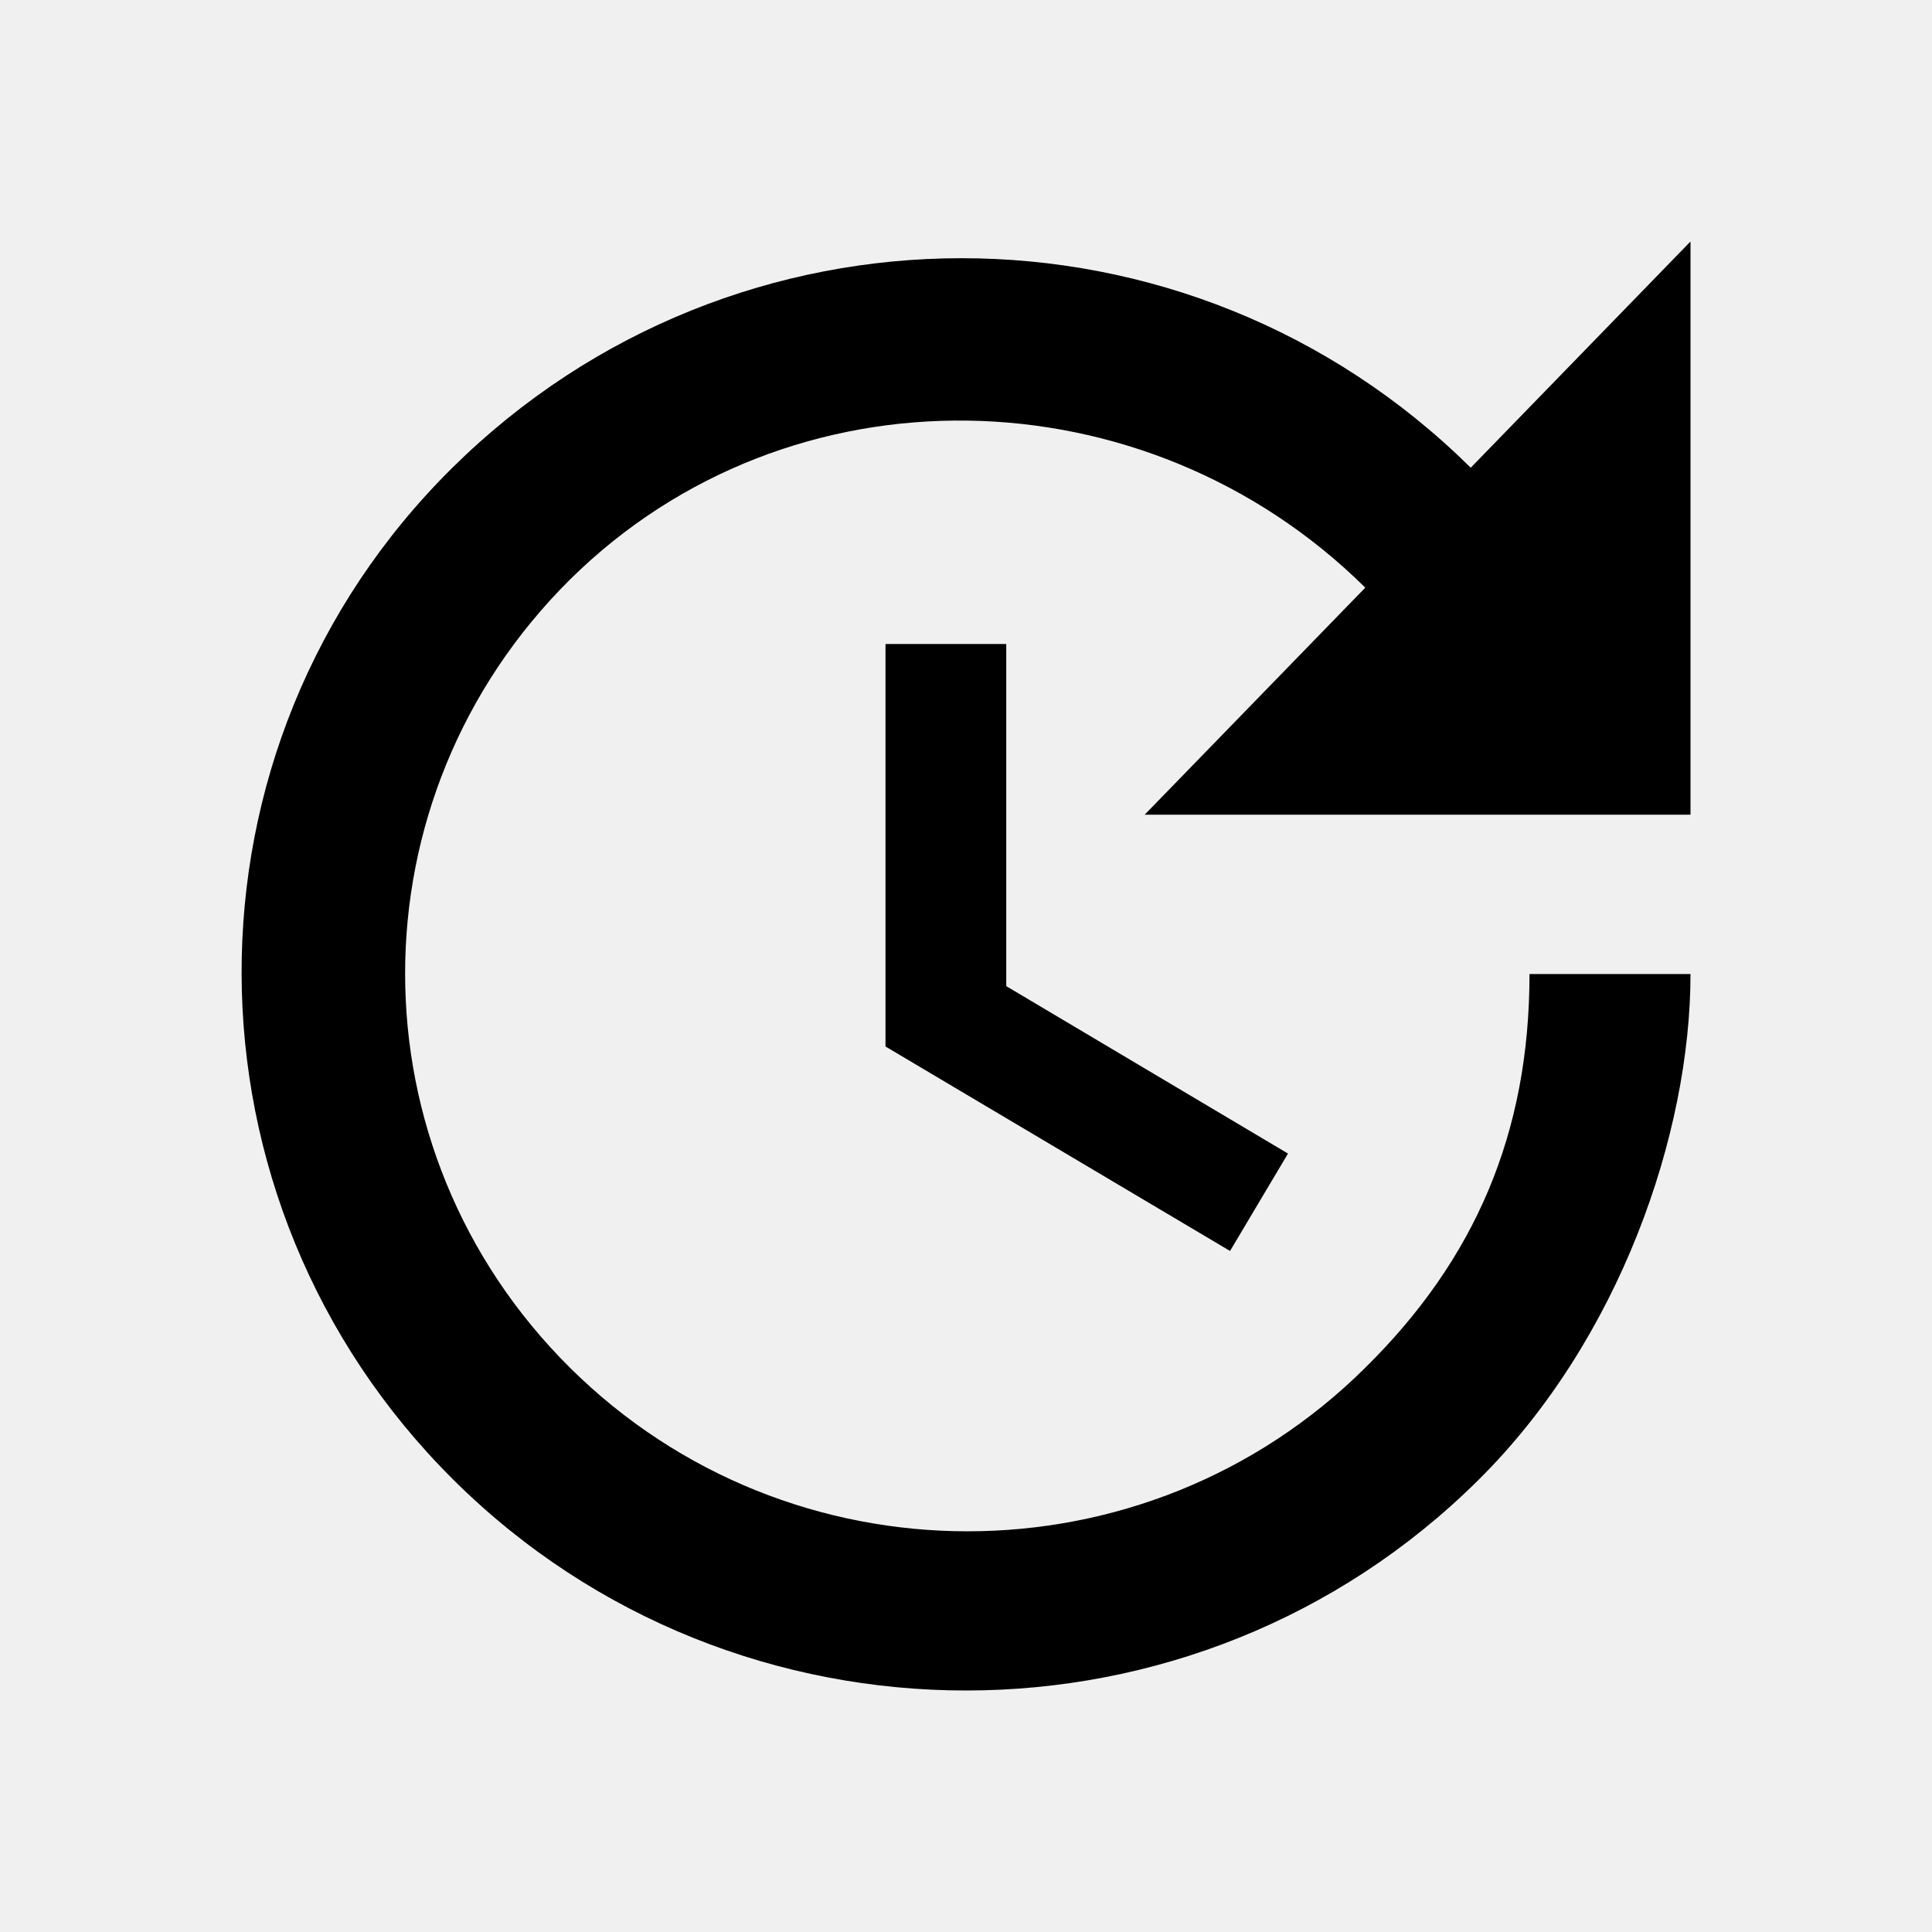
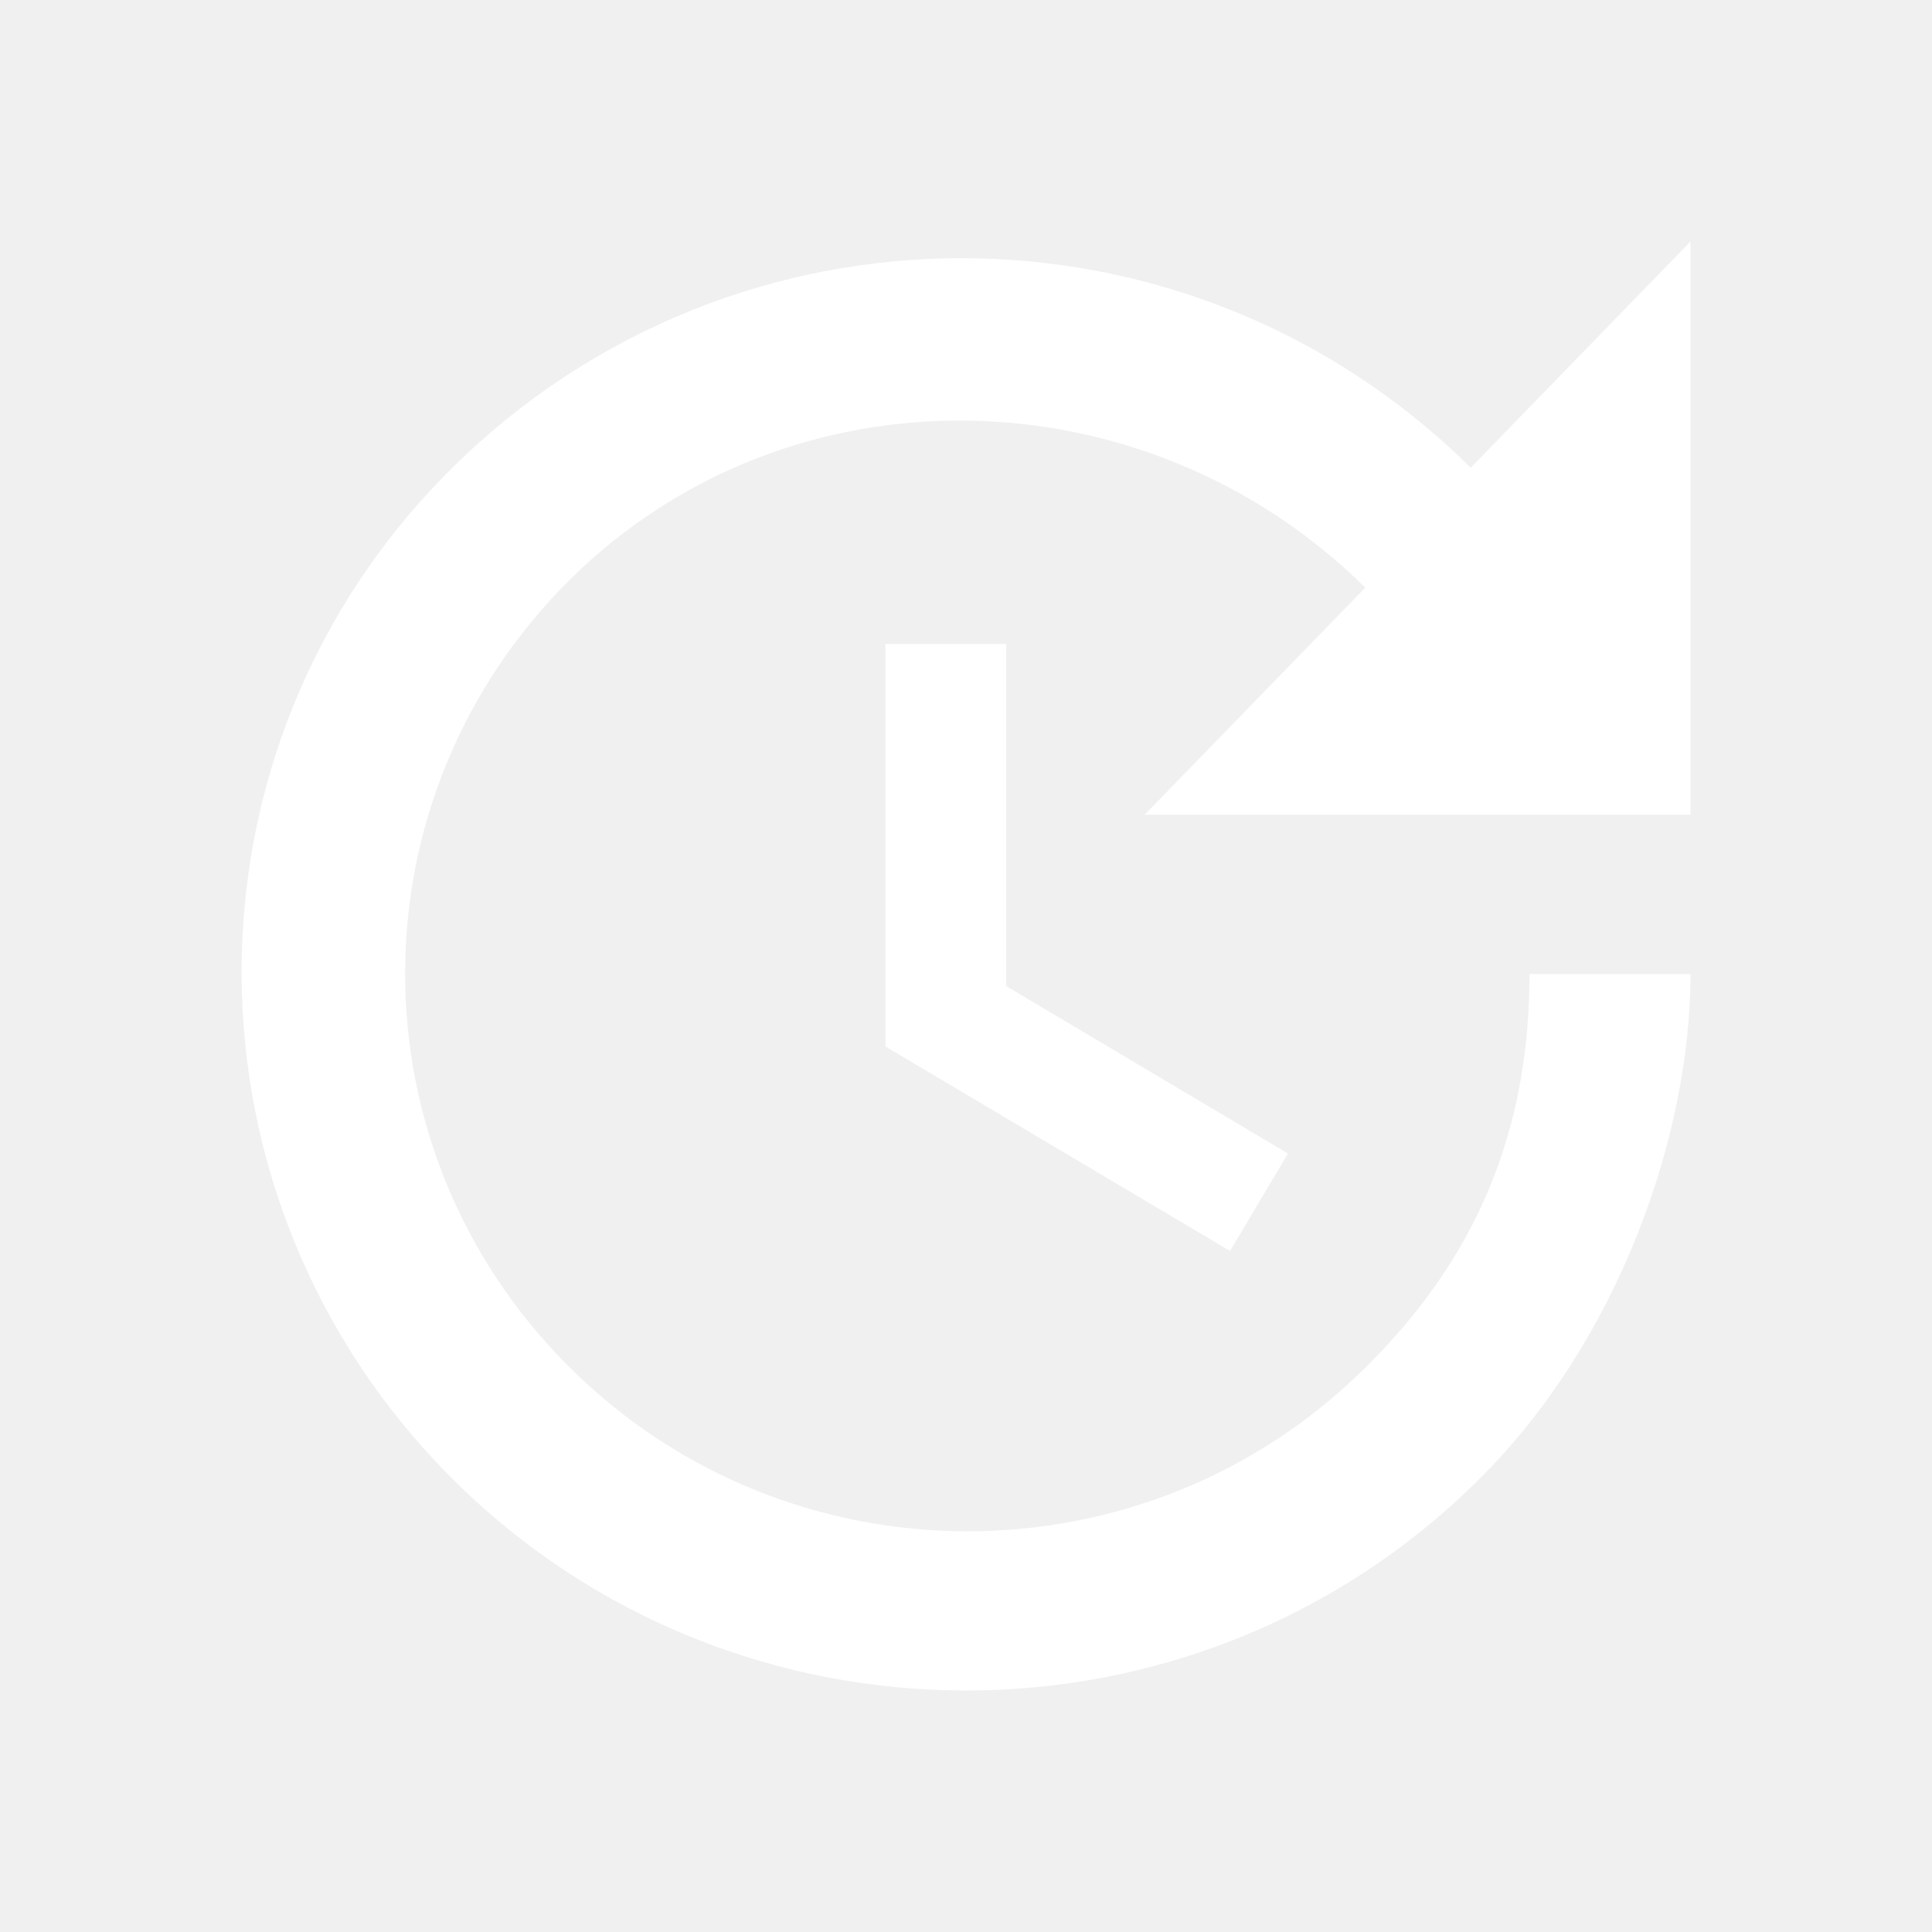
- <svg xmlns="http://www.w3.org/2000/svg" xmlns:xlink="http://www.w3.org/1999/xlink" fill="#000000" height="24" viewBox="0 0 24 24" width="24">
+ <svg xmlns="http://www.w3.org/2000/svg" xmlns:xlink="http://www.w3.org/1999/xlink" fill="white" height="24" viewBox="0 0 24 24" width="24">
+   <style>
+         @media (prefers-color-scheme: dark) {
+             :root { fill: white }
+         }
+     </style>
  <defs>
    <path d="M0 0h24v24H0V0z" id="a" />
  </defs>
  <clipPath id="b">
    <use overflow="visible" xlink:href="#a" />
  </clipPath>
  <path clip-path="url(#b)" d="M21 10.12h-6.78l2.74-2.82c-2.73-2.7-7.15-2.8-9.88-.1-2.73 2.71-2.73 7.08 0 9.79 2.73 2.71 7.15 2.71 9.88 0C18.32 15.65 19 14.08 19 12.1h2c0 1.98-.88 4.55-2.64 6.29-3.51 3.48-9.21 3.48-12.72 0-3.5-3.47-3.53-9.11-.02-12.58 3.51-3.47 9.14-3.47 12.65 0L21 3v7.12zM12.5 8v4.25l3.5 2.08-.72 1.21L11 13V8h1.5z" />
</svg>
